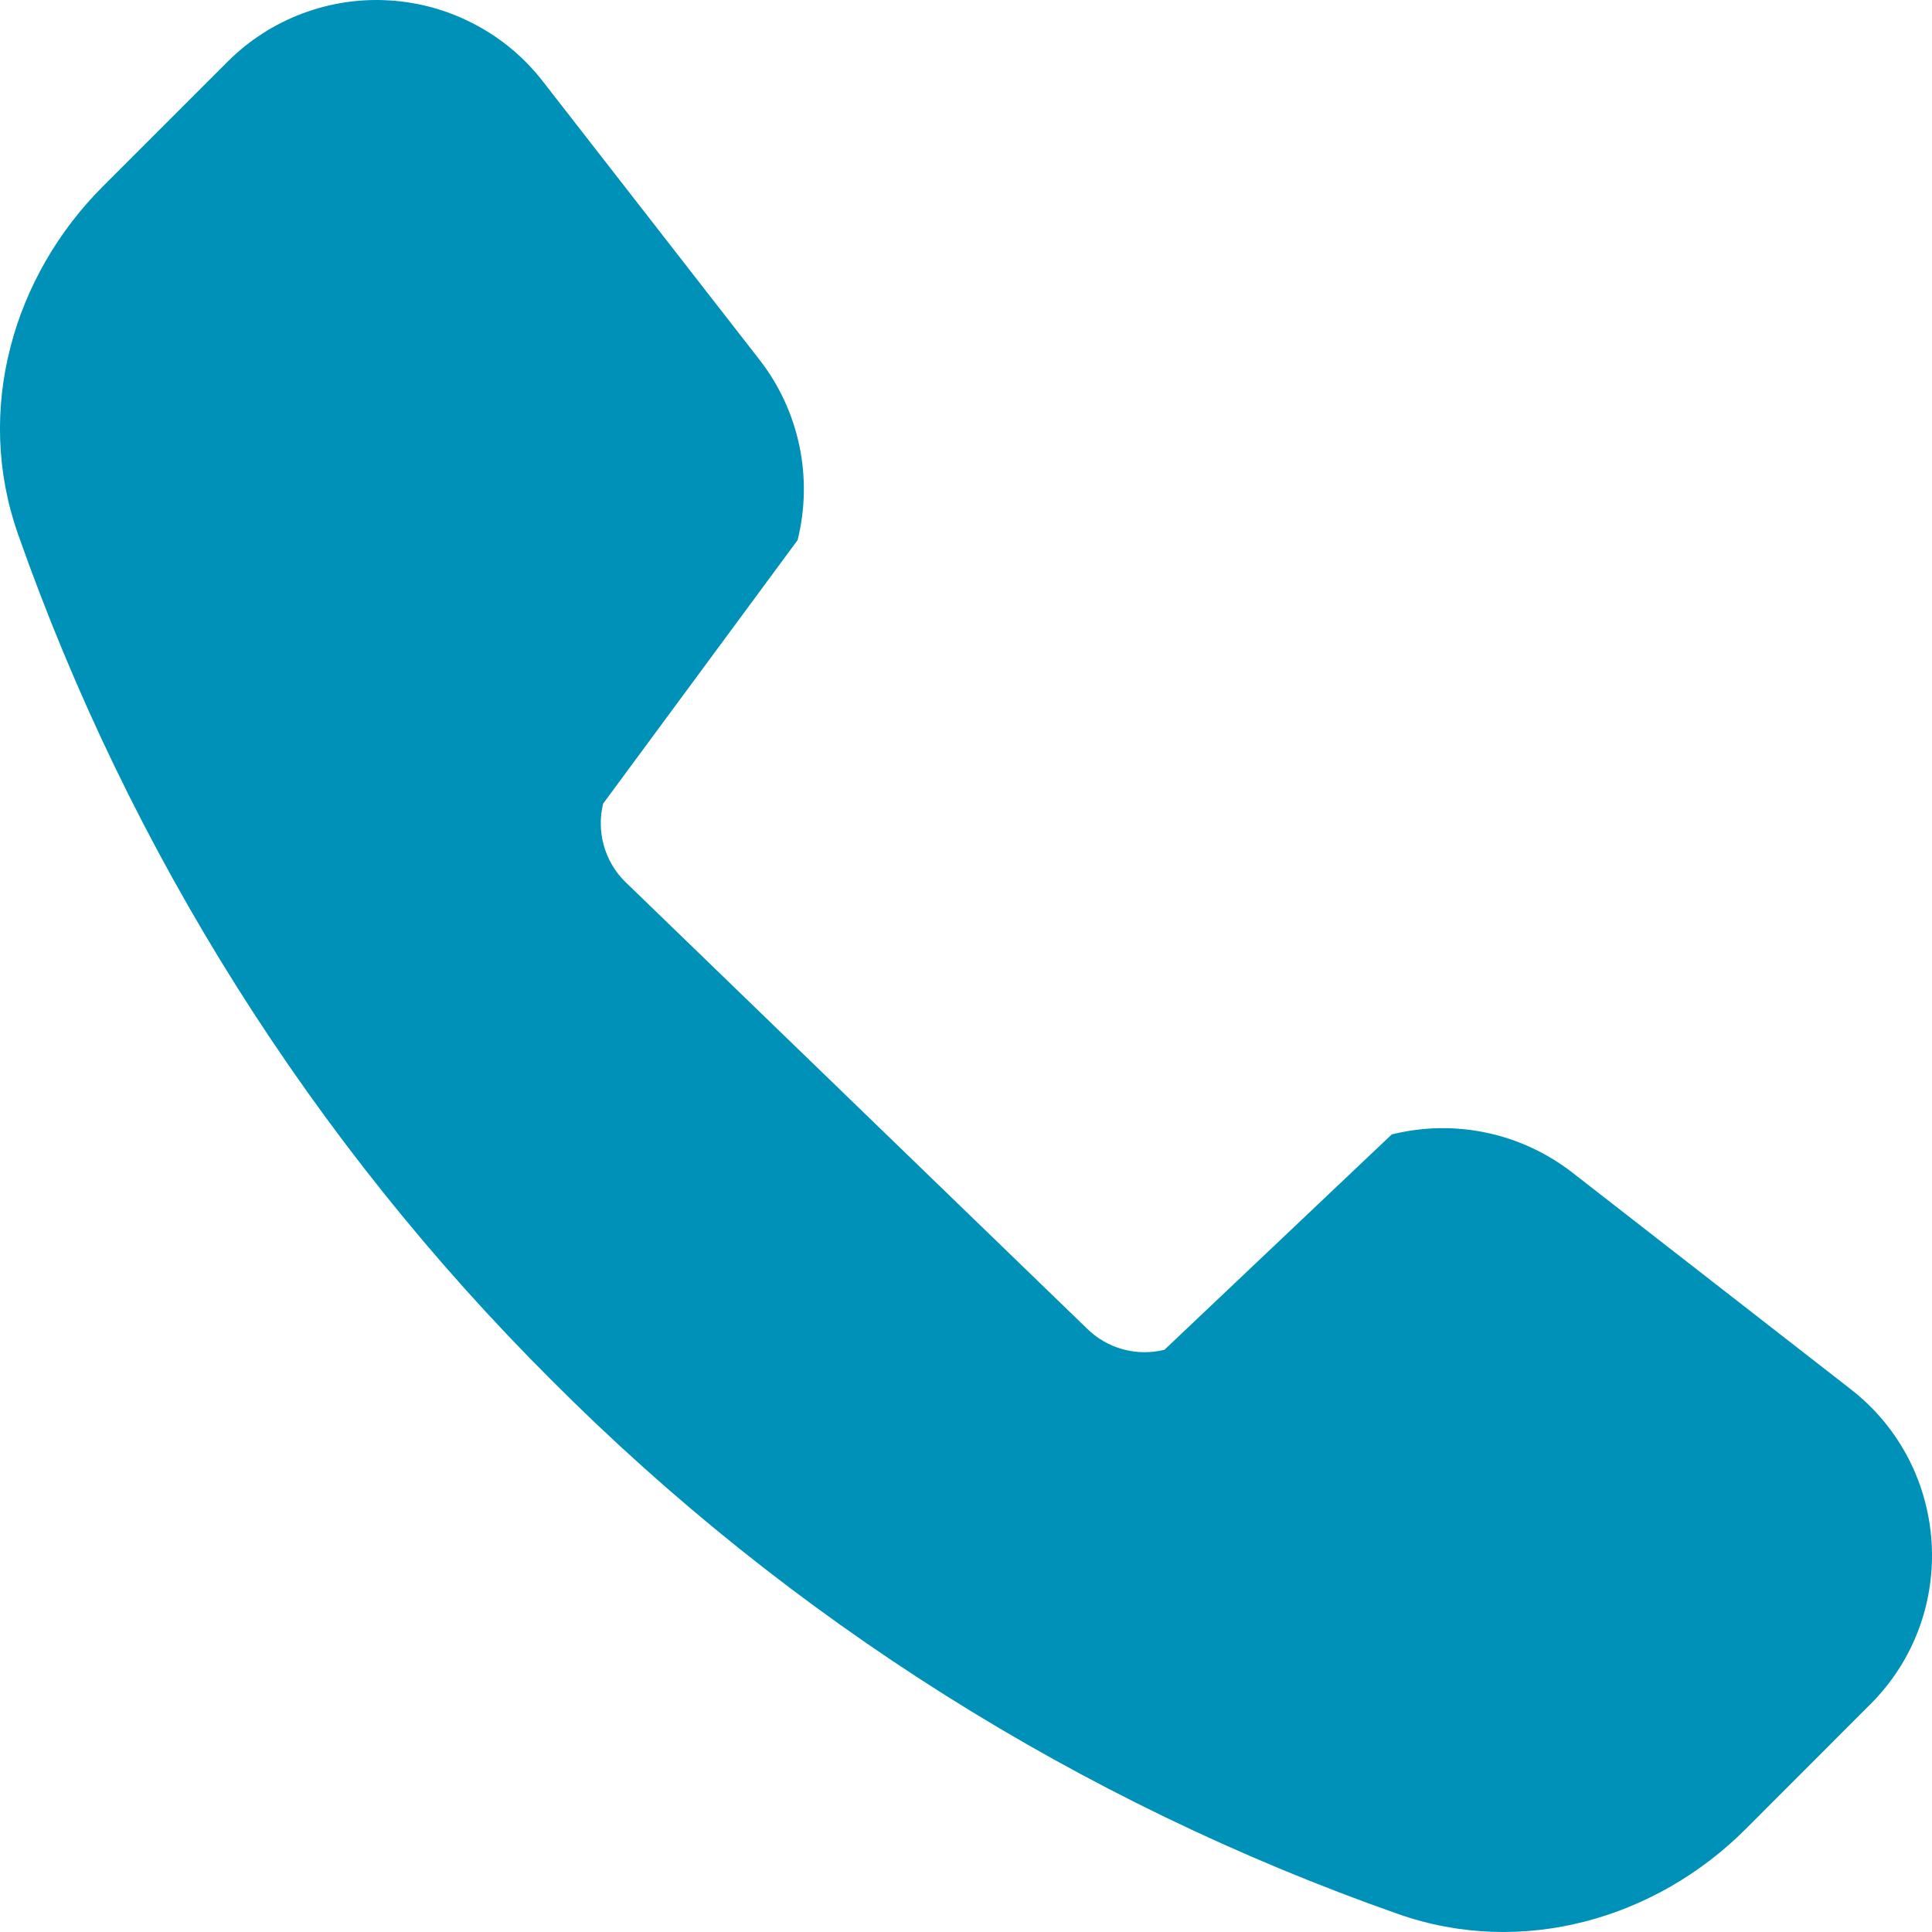
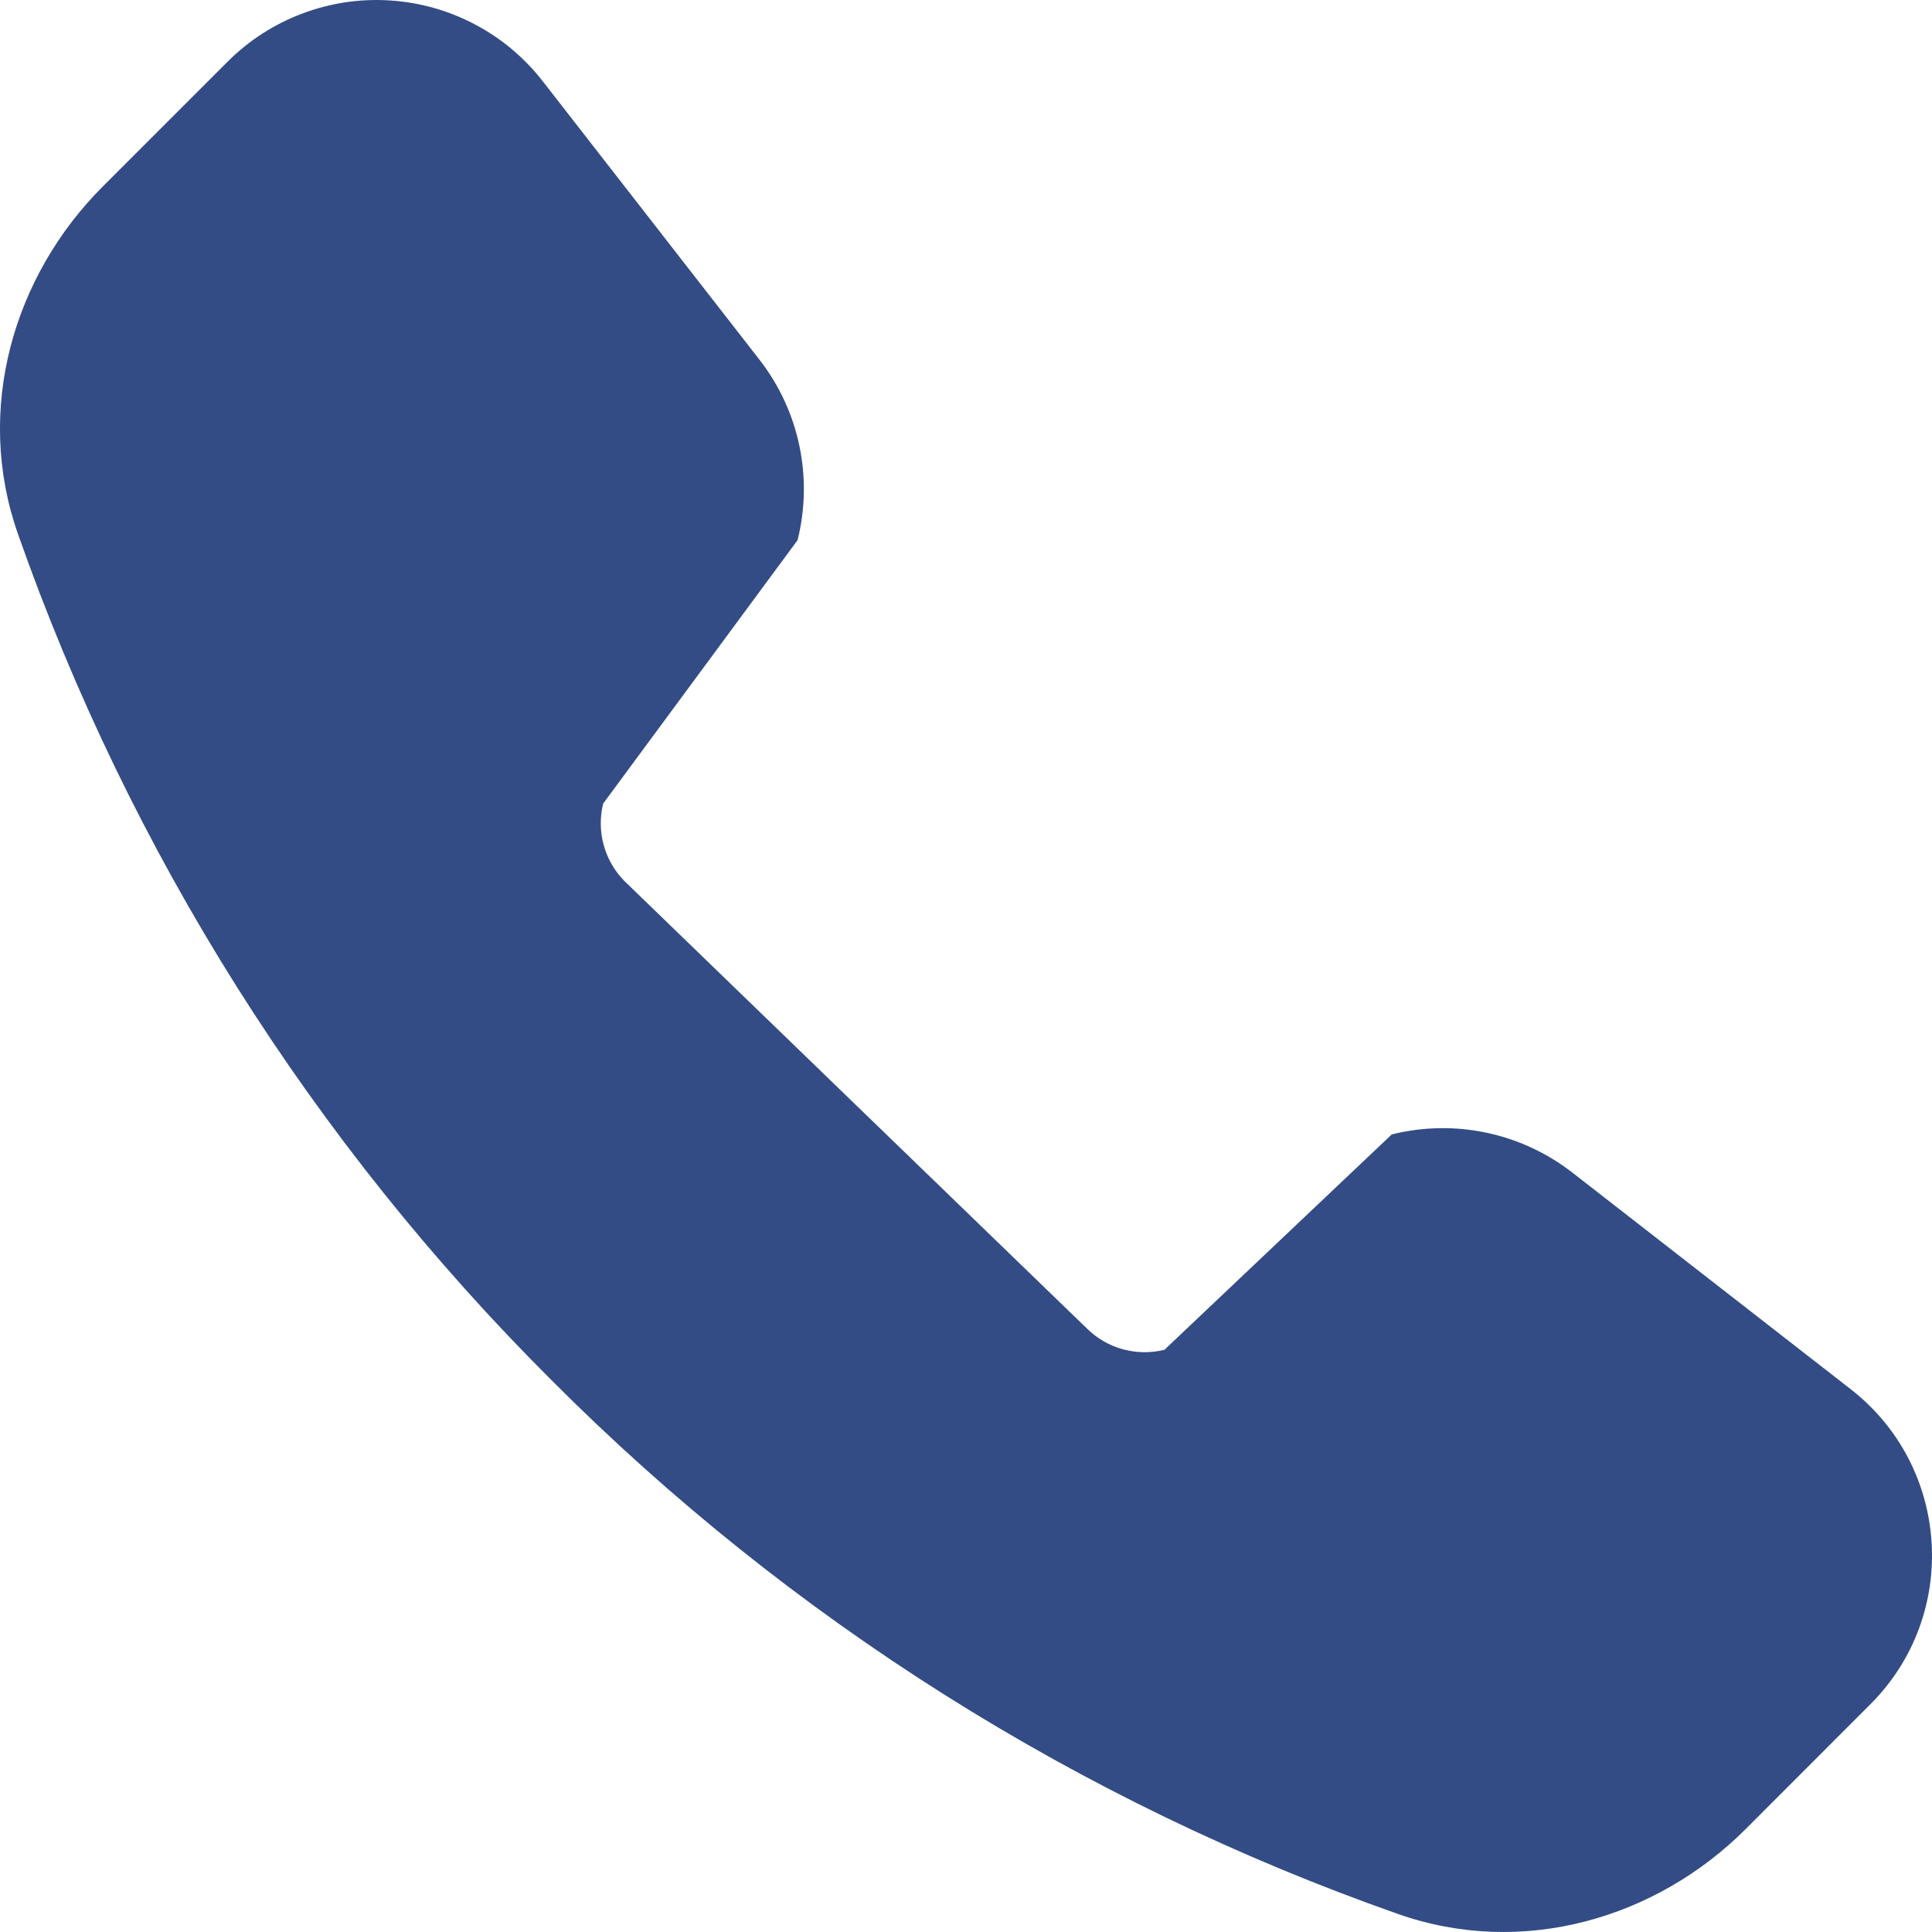
<svg xmlns="http://www.w3.org/2000/svg" width="22" height="22" viewBox="0 0 22 22" fill="none">
-   <path fill-rule="evenodd" clip-rule="evenodd" d="M2.592 0.702C2.833 0.461 3.122 0.275 3.44 0.155C3.758 0.035 4.098 -0.017 4.437 0.005C4.777 0.026 5.108 0.119 5.408 0.278C5.709 0.436 5.972 0.657 6.181 0.926L8.649 4.097C9.101 4.678 9.261 5.436 9.082 6.151L6.868 9.151C6.83 9.307 6.832 9.471 6.875 9.625C6.918 9.78 7 9.922 7.113 10.035L12.375 15.126C12.489 15.239 12.63 15.322 12.785 15.364C12.94 15.407 13.104 15.409 13.26 15.37L15.848 12.918C16.201 12.83 16.569 12.823 16.925 12.898C17.281 12.973 17.615 13.128 17.903 13.351L21.073 15.818C22.213 16.704 22.318 18.389 21.297 19.408L19.876 20.83C18.858 21.847 17.337 22.294 15.92 21.795C12.291 20.52 8.996 18.442 6.281 15.717C3.557 13.002 1.479 9.708 0.204 6.079C-0.294 4.663 0.153 3.141 1.171 2.123L2.592 0.702Z" fill="#0091B9" />
+   <path fill-rule="evenodd" clip-rule="evenodd" d="M2.592 0.702C2.833 0.461 3.122 0.275 3.44 0.155C3.758 0.035 4.098 -0.017 4.437 0.005C4.777 0.026 5.108 0.119 5.408 0.278C5.709 0.436 5.972 0.657 6.181 0.926L8.649 4.097C9.101 4.678 9.261 5.436 9.082 6.151L6.868 9.151C6.83 9.307 6.832 9.471 6.875 9.625C6.918 9.78 7 9.922 7.113 10.035L12.375 15.126C12.489 15.239 12.63 15.322 12.785 15.364C12.94 15.407 13.104 15.409 13.26 15.37L15.848 12.918C16.201 12.83 16.569 12.823 16.925 12.898C17.281 12.973 17.615 13.128 17.903 13.351L21.073 15.818C22.213 16.704 22.318 18.389 21.297 19.408L19.876 20.83C18.858 21.847 17.337 22.294 15.92 21.795C12.291 20.52 8.996 18.442 6.281 15.717C3.557 13.002 1.479 9.708 0.204 6.079C-0.294 4.663 0.153 3.141 1.171 2.123L2.592 0.702Z" fill="#334C85" />
</svg>
